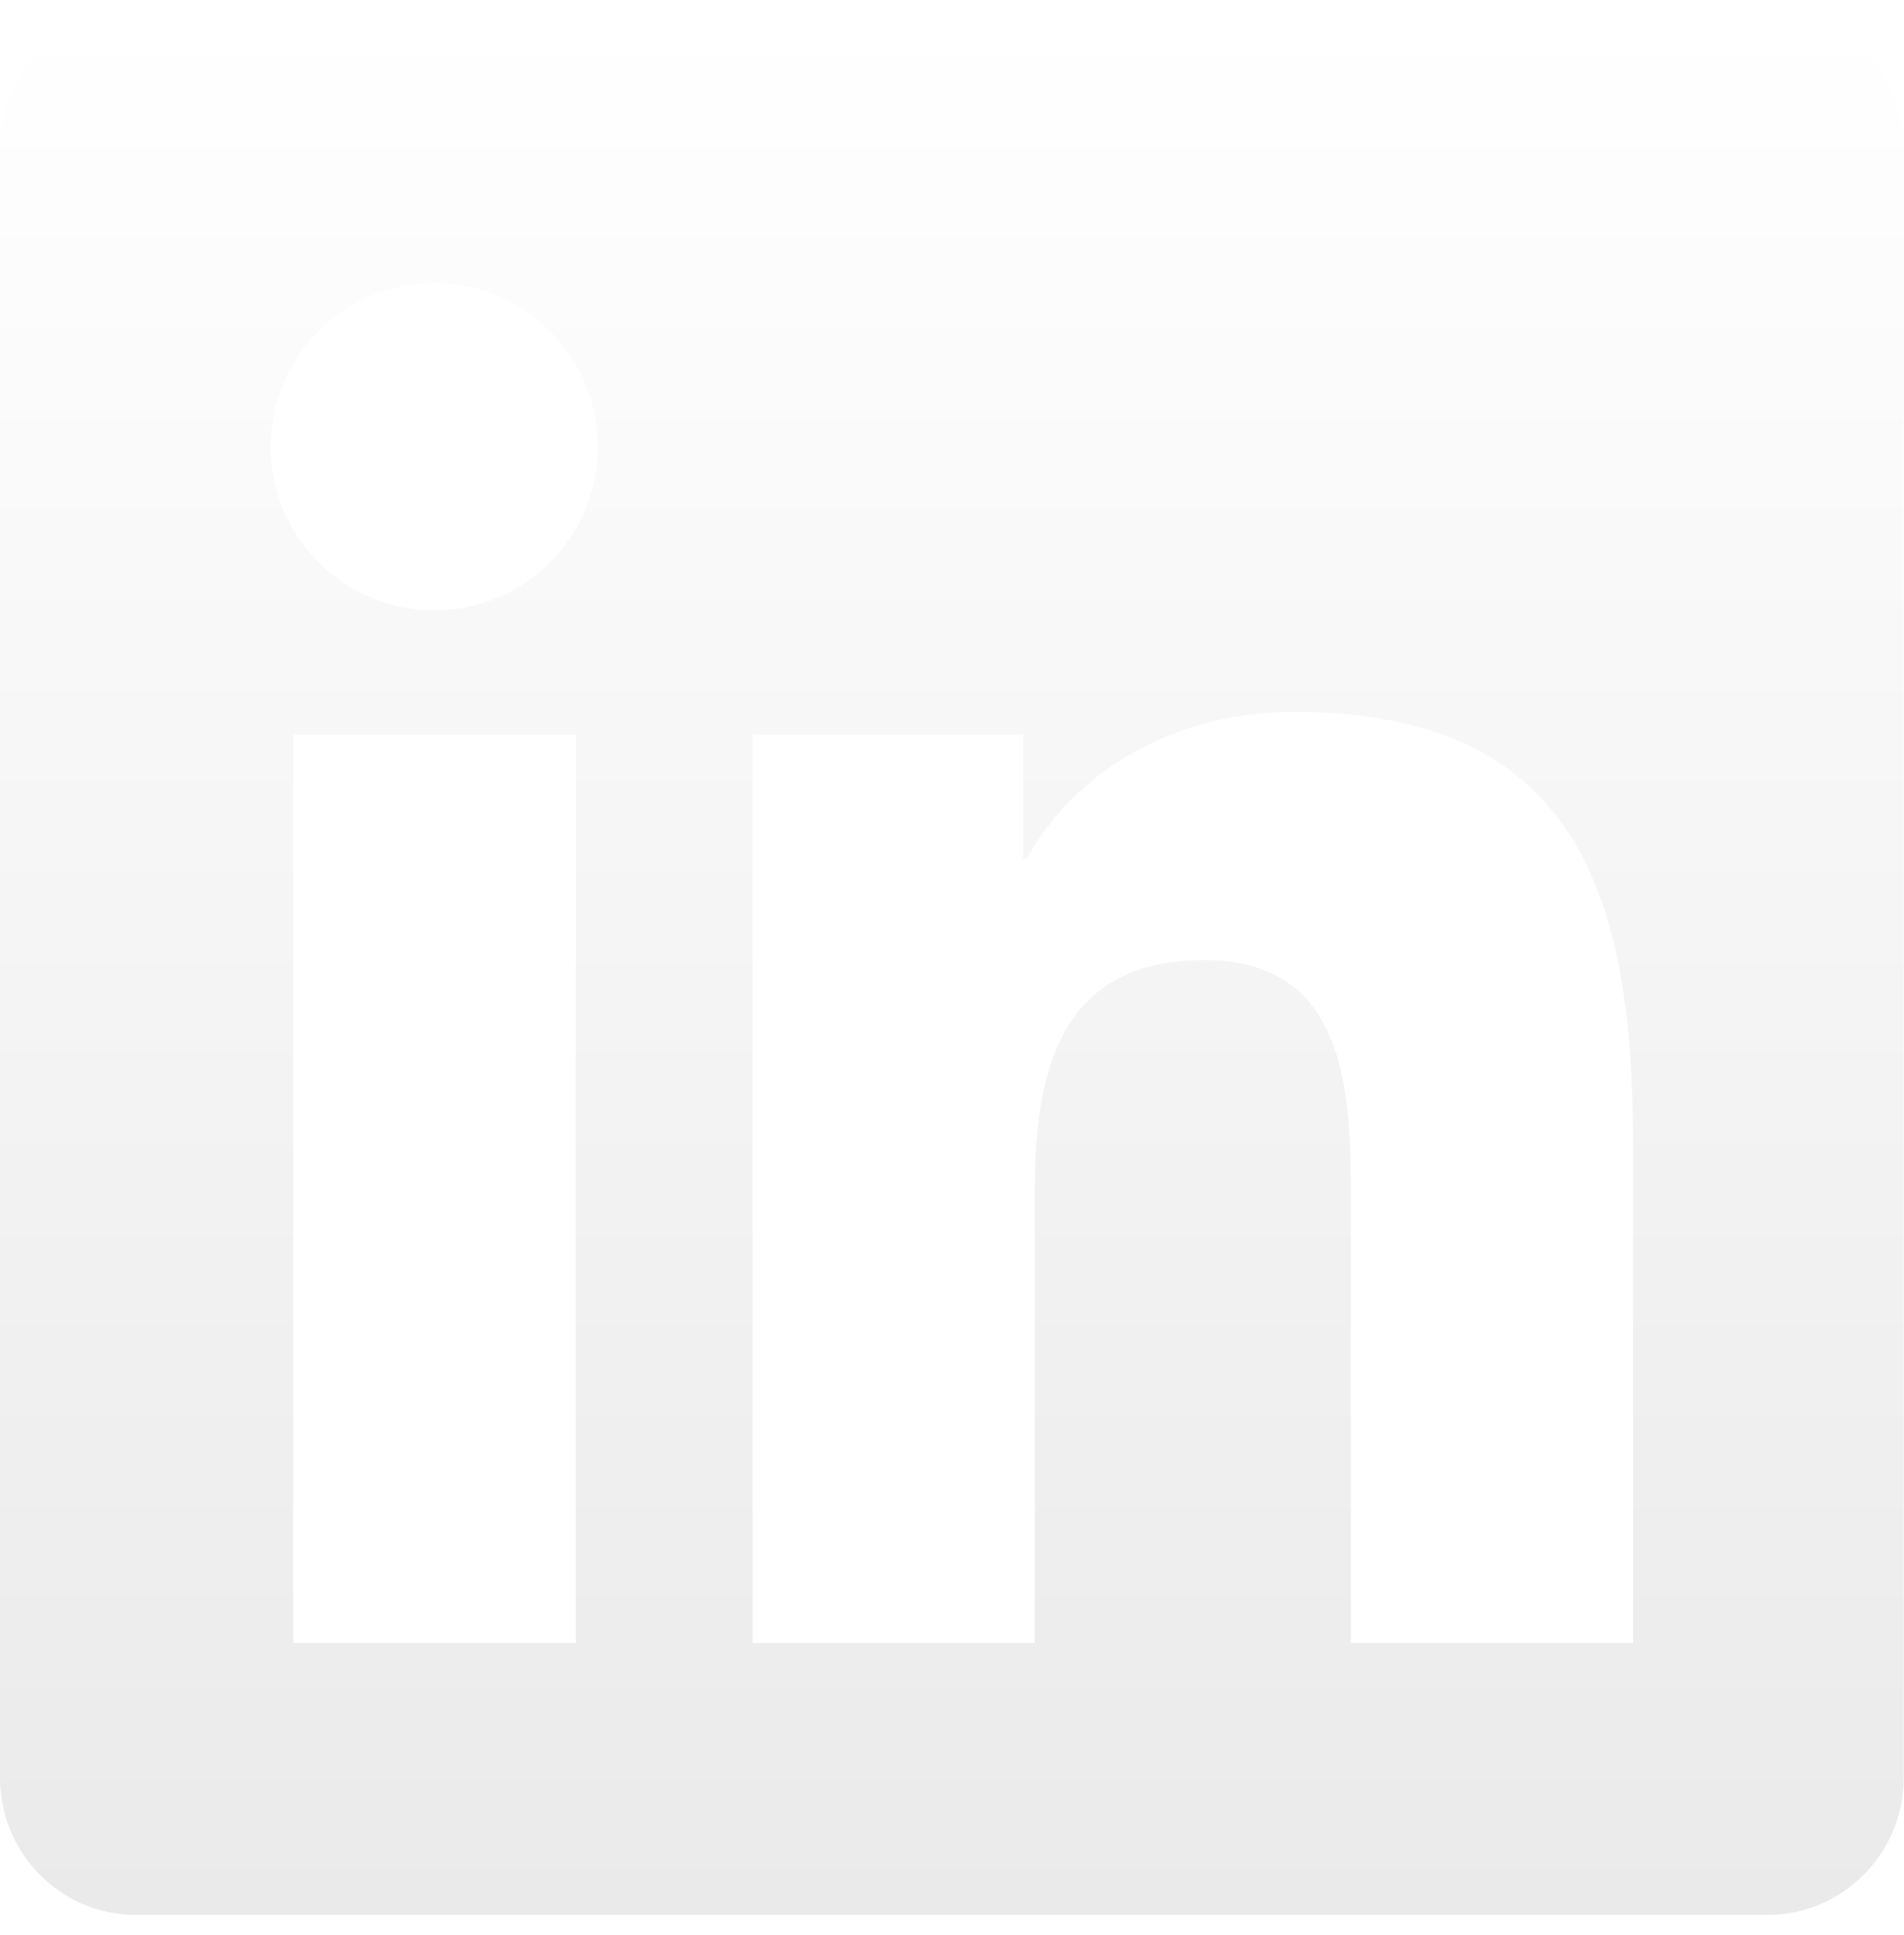
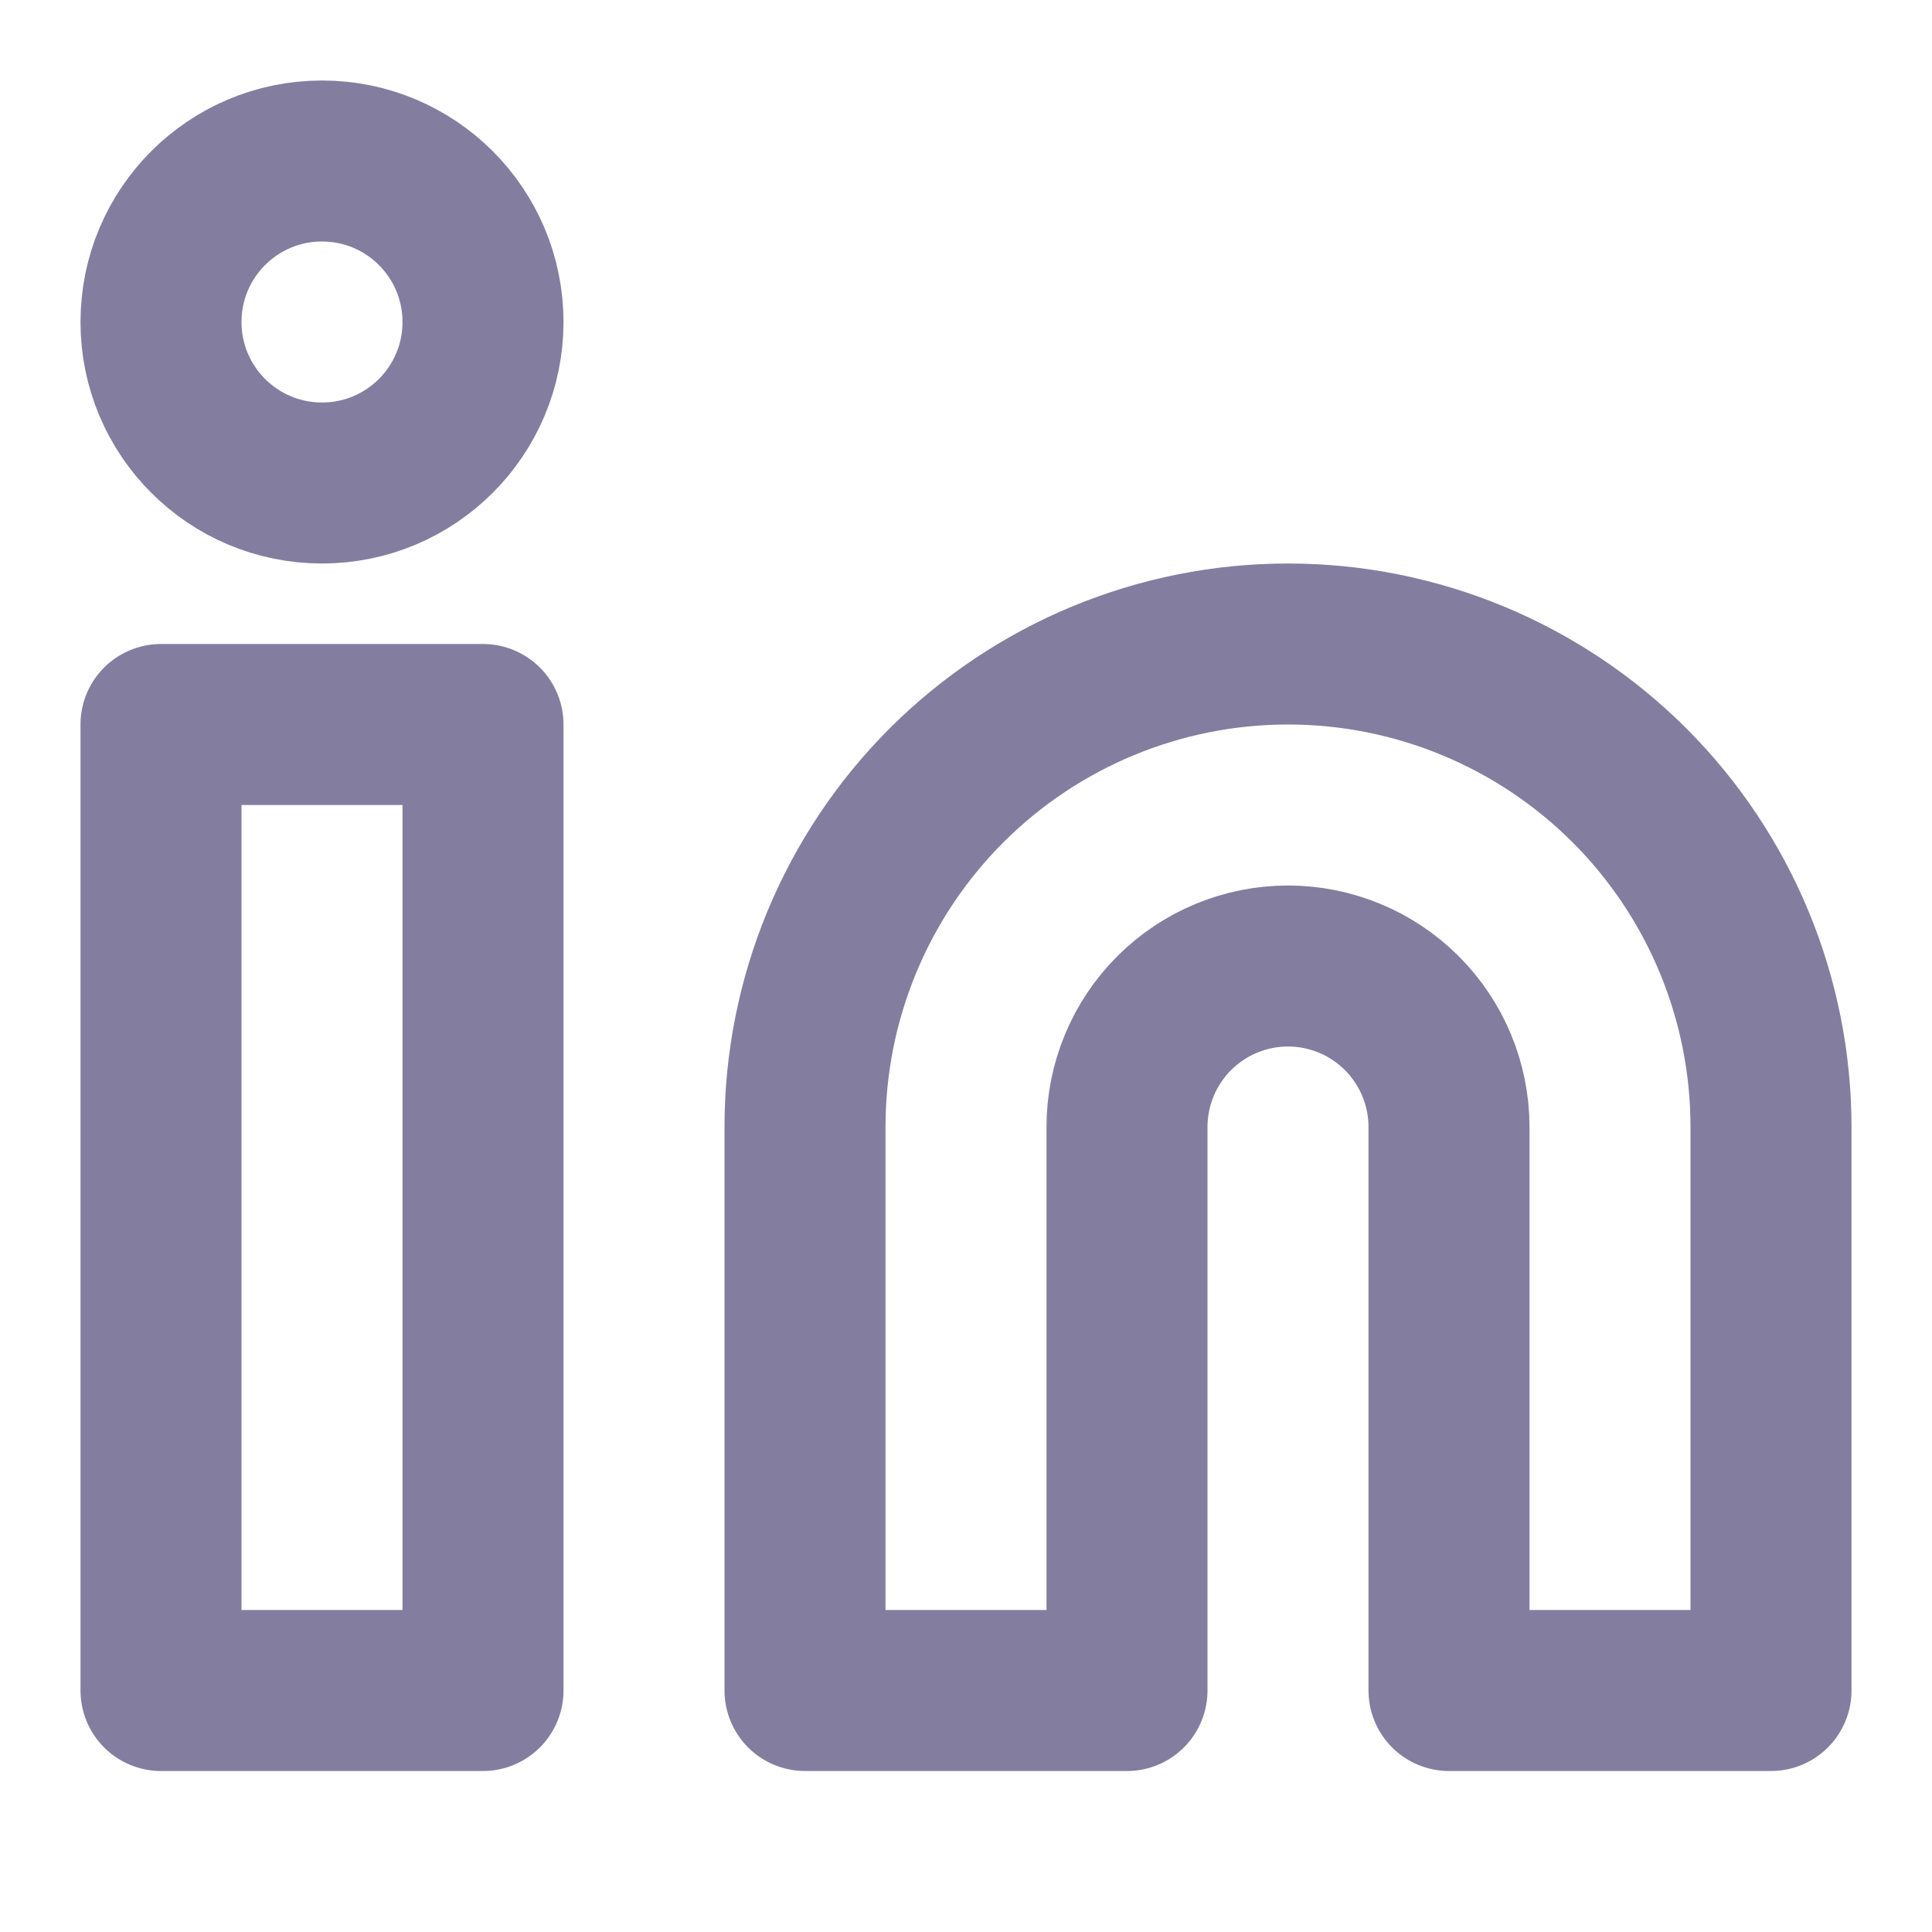
- <svg xmlns="http://www.w3.org/2000/svg" width="61" height="62" viewBox="0 0 61 62" fill="none">
-   <path d="M56.643 0.357H4.344C1.947 0.357 0 2.331 0 4.755V56.959C0 59.383 1.947 61.357 4.344 61.357H56.643C59.039 61.357 61 59.383 61 56.959V4.755C61 2.331 59.039 0.357 56.643 0.357ZM18.436 52.643H9.395V23.532H18.45V52.643H18.436ZM13.916 19.556C11.015 19.556 8.673 17.2 8.673 14.314C8.673 11.427 11.015 9.071 13.916 9.071C16.802 9.071 19.158 11.427 19.158 14.314C19.158 17.214 16.816 19.556 13.916 19.556V19.556ZM52.327 52.643H43.285V38.482C43.285 35.105 43.217 30.762 38.588 30.762C33.877 30.762 33.155 34.438 33.155 38.237V52.643H24.114V23.532H32.788V27.508H32.91C34.122 25.22 37.077 22.81 41.475 22.81C50.625 22.81 52.327 28.842 52.327 36.685V52.643V52.643Z" fill="url(#paint0_linear_614_120)" />
-   <defs>
-     <linearGradient id="paint0_linear_614_120" x1="30.5" y1="0.357" x2="30.5" y2="61.357" gradientUnits="userSpaceOnUse">
-       <stop stop-color="white" />
-       <stop offset="1" stop-color="#EAEAEA" />
-     </linearGradient>
-   </defs>
+ <svg xmlns="http://www.w3.org/2000/svg" width="24" height="24" viewBox="0 0 24 24" fill="none">
+   <path d="M16 8C17.591 8 19.117 8.632 20.243 9.757C21.368 10.883 22 12.409 22 14V21H18V14C18 13.47 17.789 12.961 17.414 12.586C17.039 12.211 16.53 12 16 12C15.47 12 14.961 12.211 14.586 12.586C14.211 12.961 14 13.47 14 14V21H10V14C10 12.409 10.632 10.883 11.757 9.757C12.883 8.632 14.409 8 16 8V8Z" stroke="#837E9F" stroke-width="2" stroke-linecap="round" stroke-linejoin="round" />
+   <path d="M6 9H2V21H6V9Z" stroke="#837E9F" stroke-width="2" stroke-linecap="round" stroke-linejoin="round" />
+   <path d="M4 6C5.105 6 6 5.105 6 4C6 2.895 5.105 2 4 2C2.895 2 2 2.895 2 4C2 5.105 2.895 6 4 6Z" stroke="#837E9F" stroke-width="2" stroke-linecap="round" stroke-linejoin="round" />
</svg>
